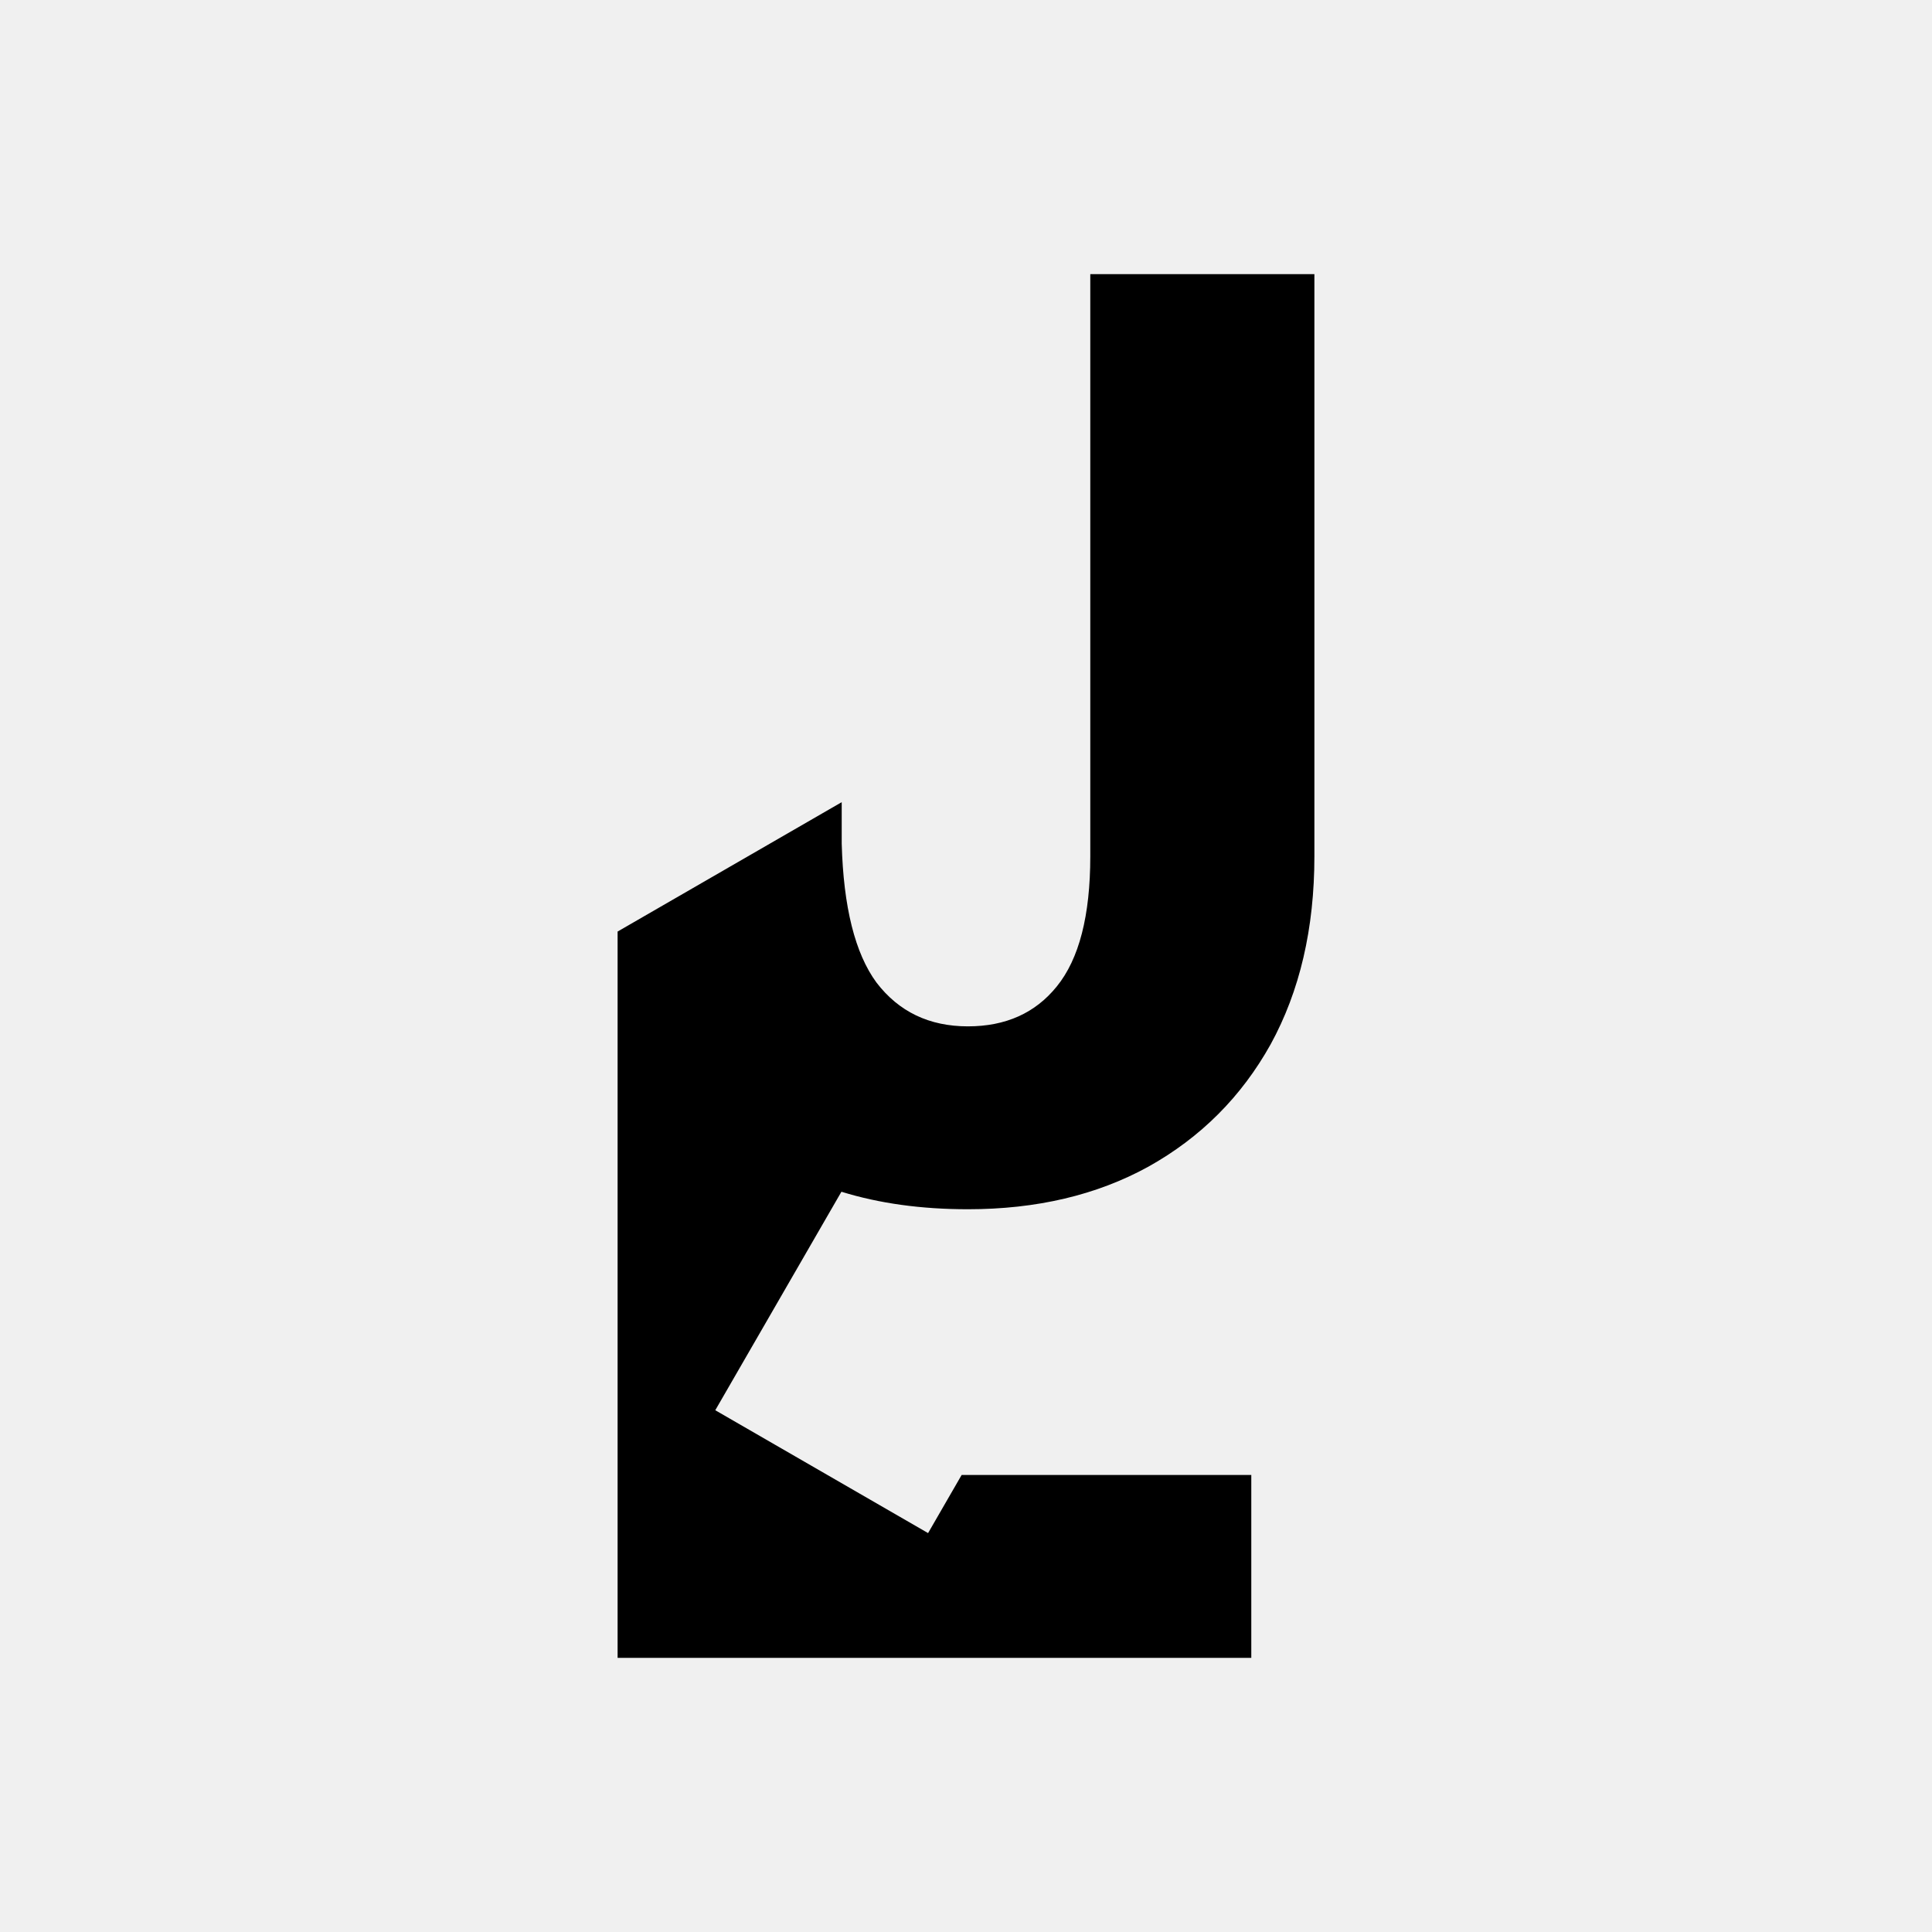
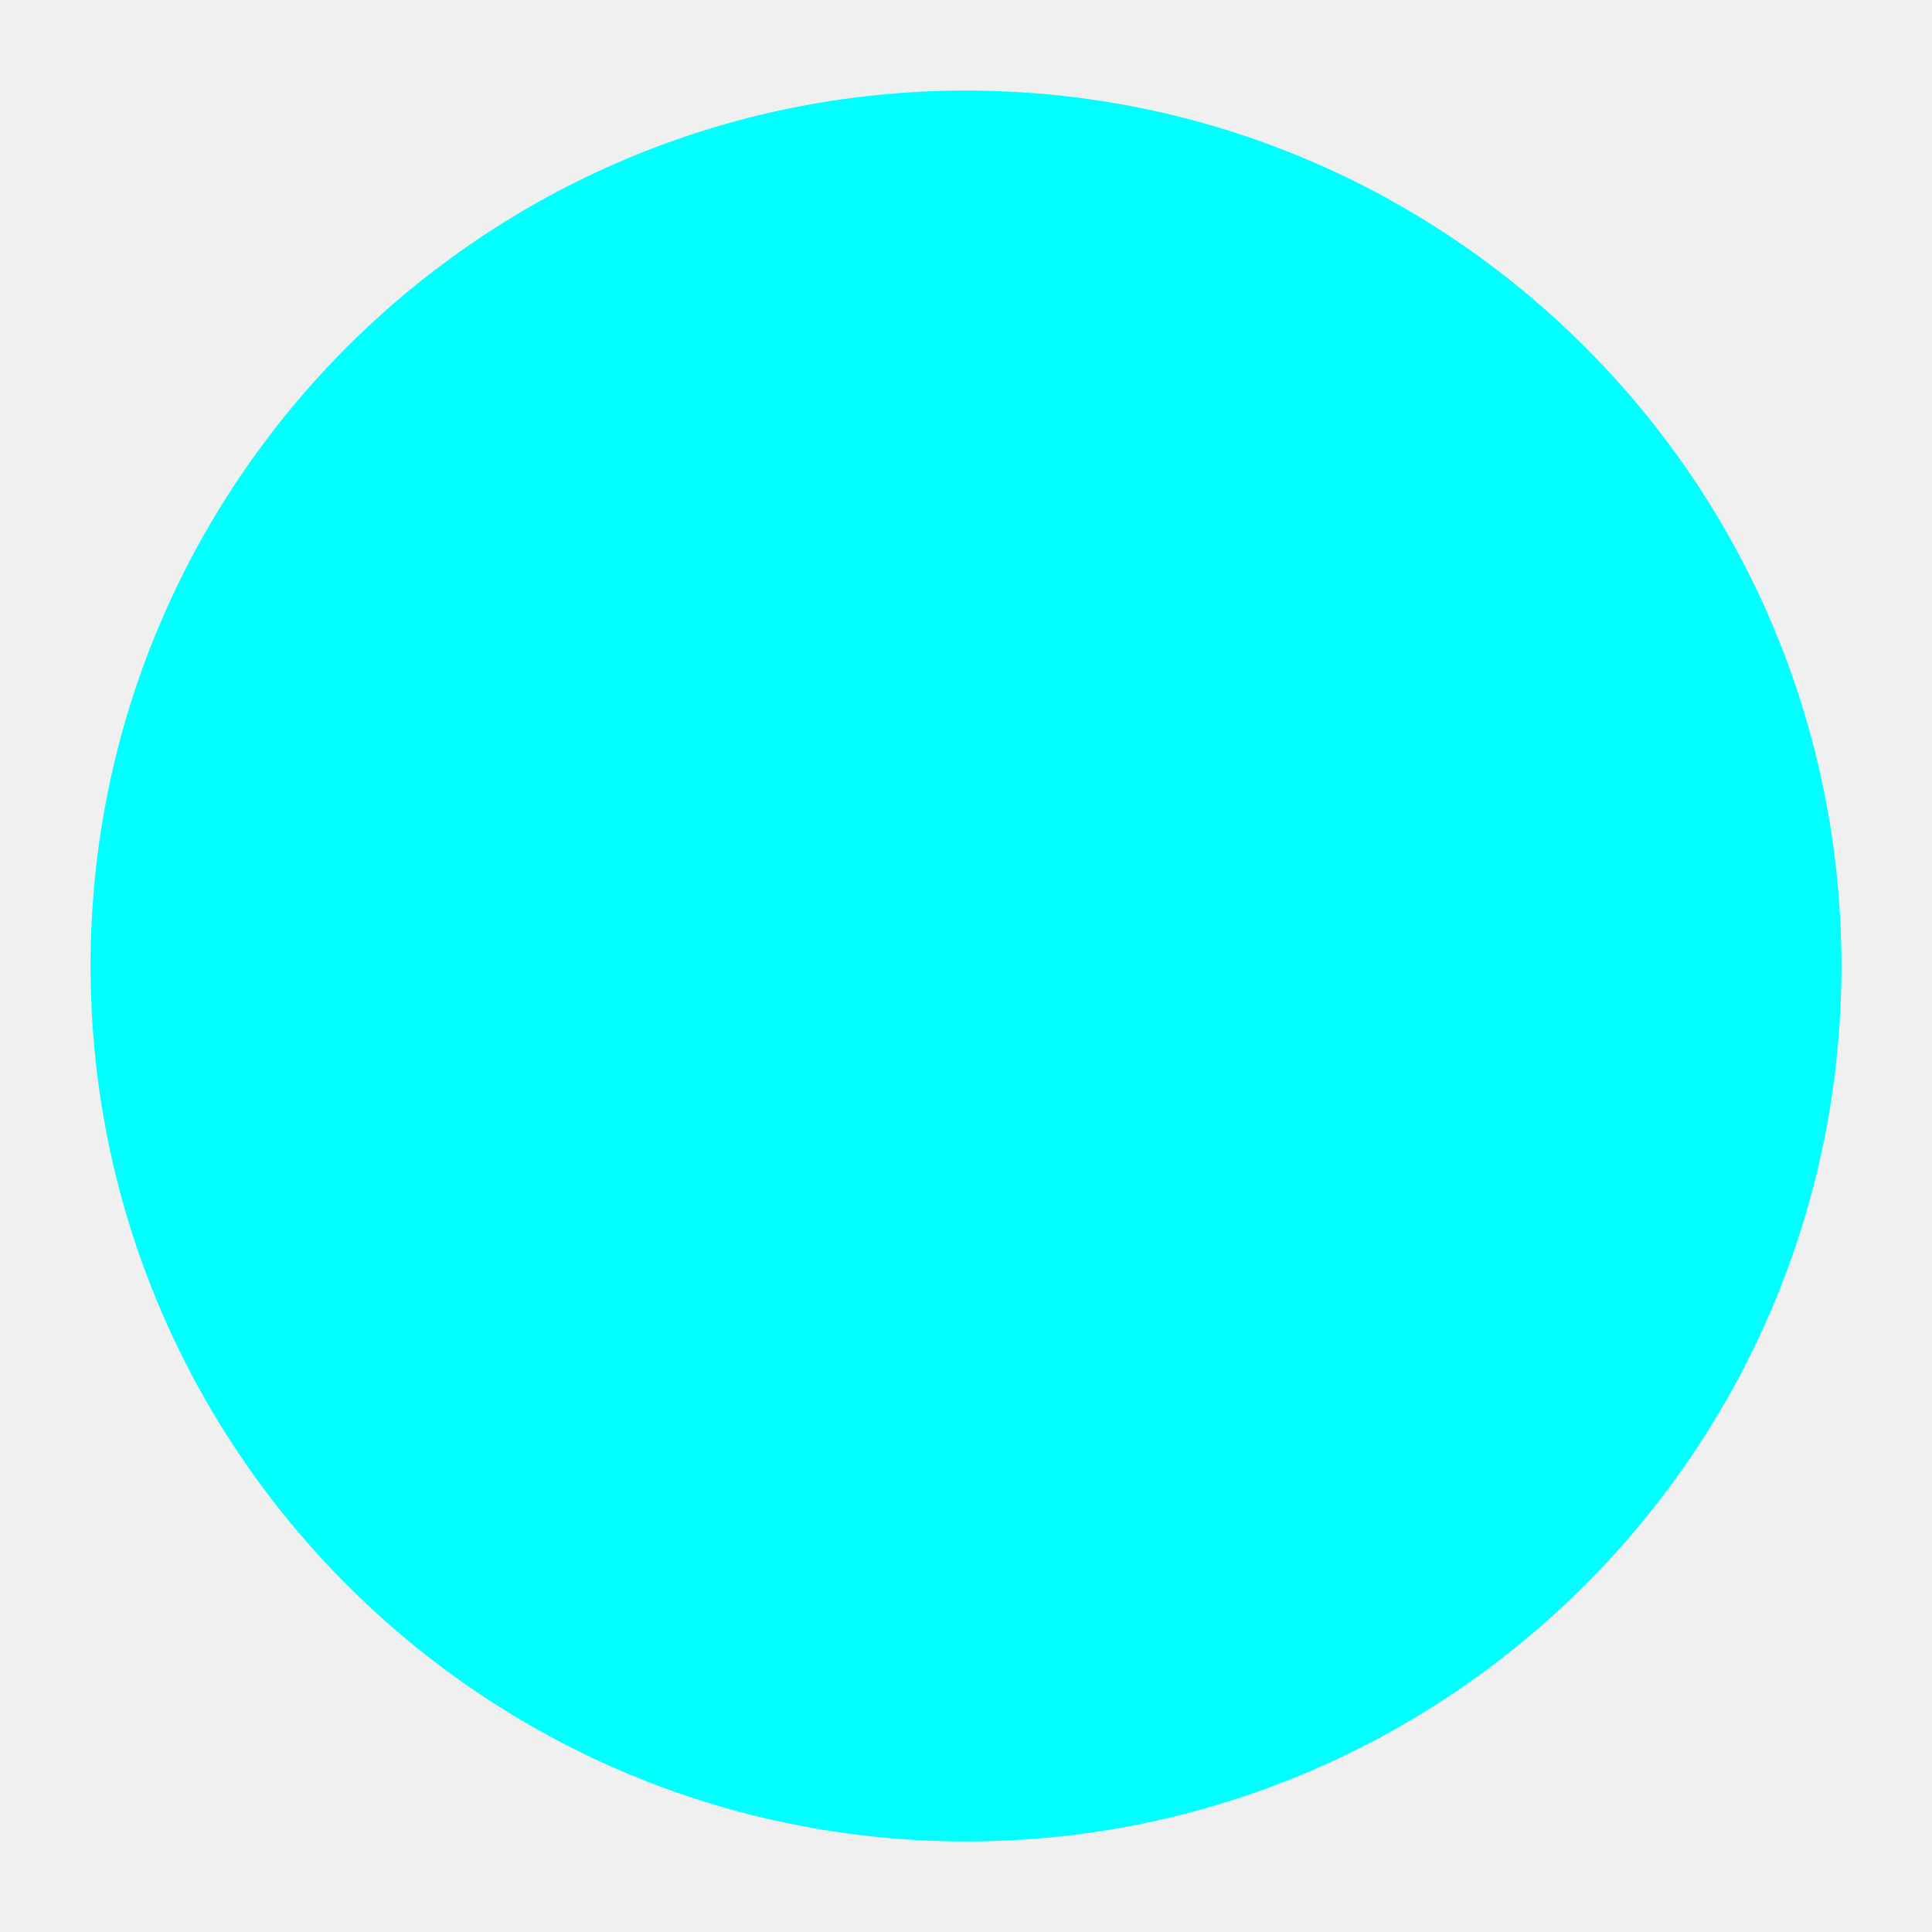
<svg xmlns="http://www.w3.org/2000/svg" width="1024" height="1024" viewBox="0 0 270.933 270.933" version="1.1" id="svg1">
  <defs id="defs1" />
  <g id="layer1">
-     <path id="text4" style="font-style:normal;font-variant:normal;font-weight:800;font-stretch:normal;font-size:180.622px;font-family:'Geist ExtraBold';-inkscape-font-specification:'Geist ExtraBold,  Ultra-Bold';text-align:center;writing-mode:lr-tb;direction:ltr;text-anchor:middle;fill:#000000;stroke-width:0.134;stroke-linecap:round;stroke-linejoin:round;paint-order:fill markers stroke" d="m 152.896,38.446 v 81.642 c 0,8.309 -1.565,14.39 -4.696,18.243 -3.01,3.733 -7.165,5.599 -12.463,5.599 -5.419,0 -9.693,-2.047 -12.824,-6.141 -3.008,-4.091 -4.633,-10.586 -4.876,-19.486 v -5.812 L 86.609,130.636 V 232.487 h 88.866 v -25.649 h -40.618 l -4.708,8.154 -29.843,-17.229 17.687,-30.635 0.043,0.025 v -0.018 c 5.249,1.622 11.144,2.443 17.7,2.443 9.633,0 18.062,-1.987 25.287,-5.96 7.345,-4.094 13.065,-9.814 17.159,-17.159 4.094,-7.466 6.141,-16.256 6.141,-26.37 V 38.446 Z" />
+     <circle style="fill:#00ffff;stroke-width:0.191;stroke-linecap:round;stroke-linejoin:round;paint-order:fill markers stroke;stroke:none" id="path1" cx="135.467" cy="135.467" r="122.767" />
+     <text xml:space="preserve" style="font-weight:800;font-size:270.933px;font-family:'Geist ExtraBold';-inkscape-font-specification:'Geist ExtraBold,  Ultra-Bold';text-align:center;writing-mode:lr-tb;direction:ltr;text-anchor:middle;fill:#ffffff;stroke-width:0.134;stroke-linecap:round;stroke-linejoin:round;paint-order:fill markers stroke" x="138.041" y="238.303" id="text1">
+       <tspan id="tspan1" style="font-style:normal;font-variant:normal;font-weight:bold;font-stretch:normal;font-size:270.933px;font-family:'Geist ExtraBold';-inkscape-font-specification:'Geist ExtraBold,  Bold';fill:#000000;stroke-width:0.134" x="138.041" y="238.303">J</tspan>
+     </text>
  </g>
</svg>
